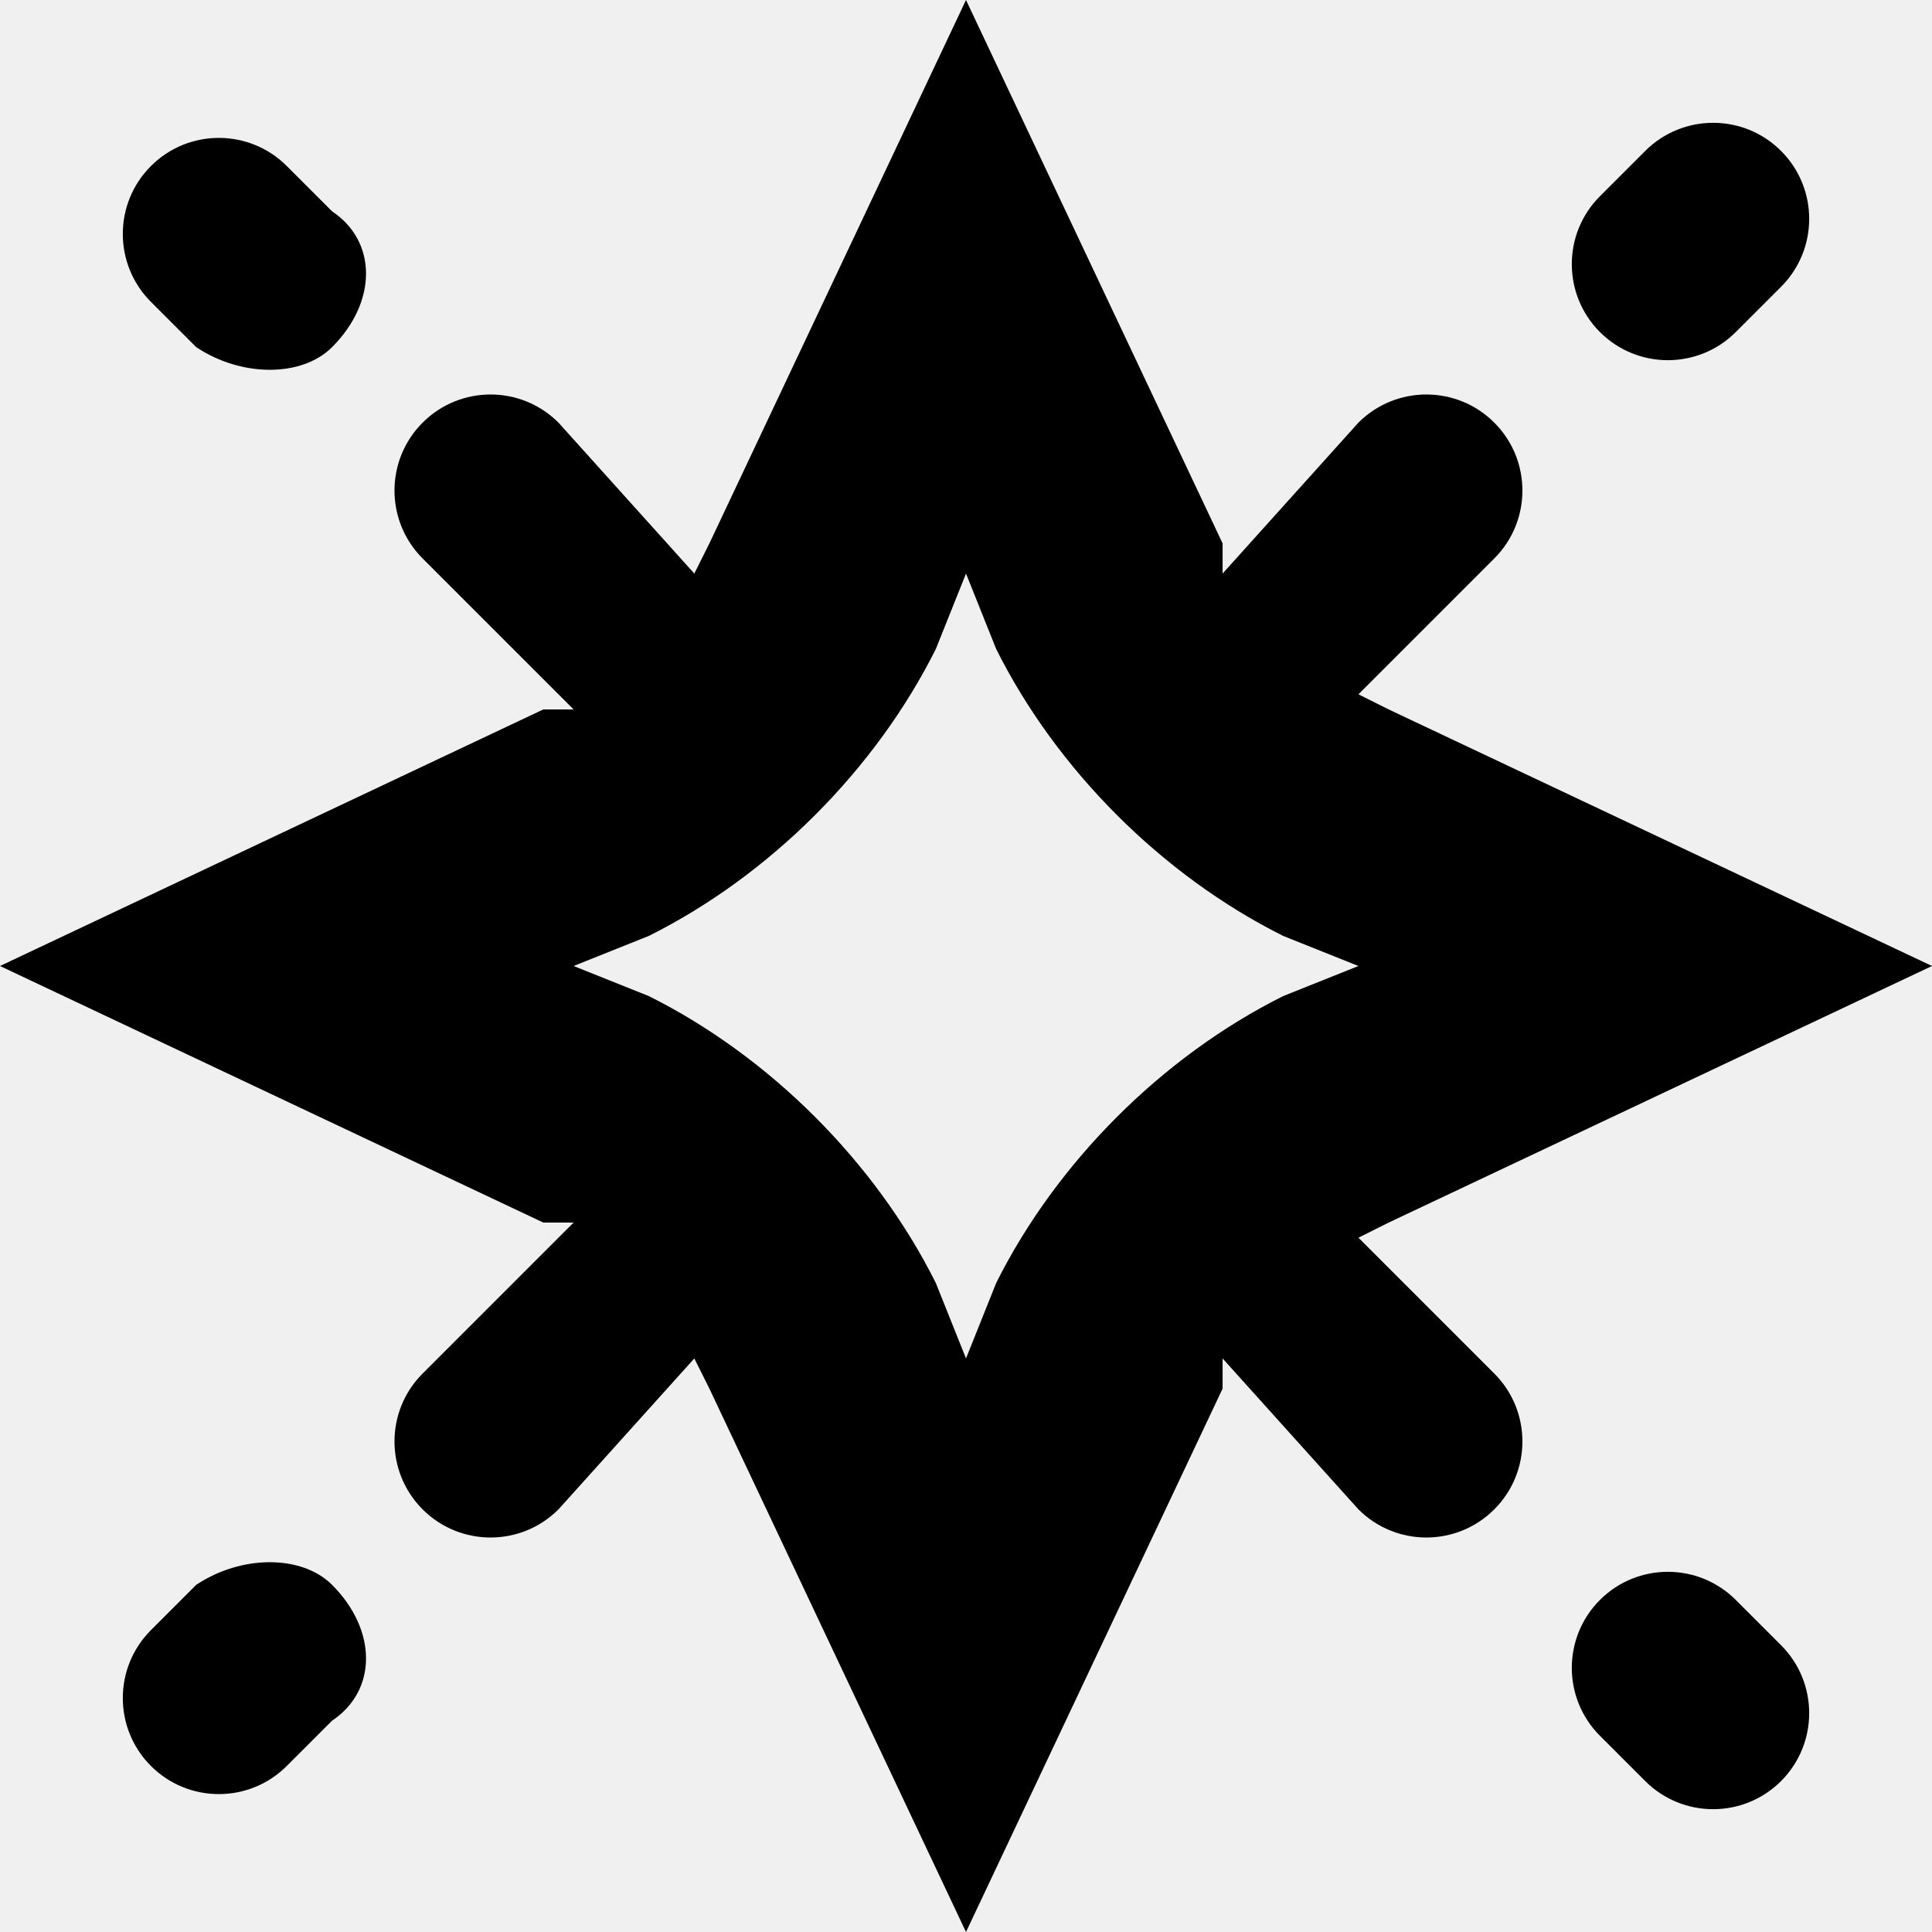
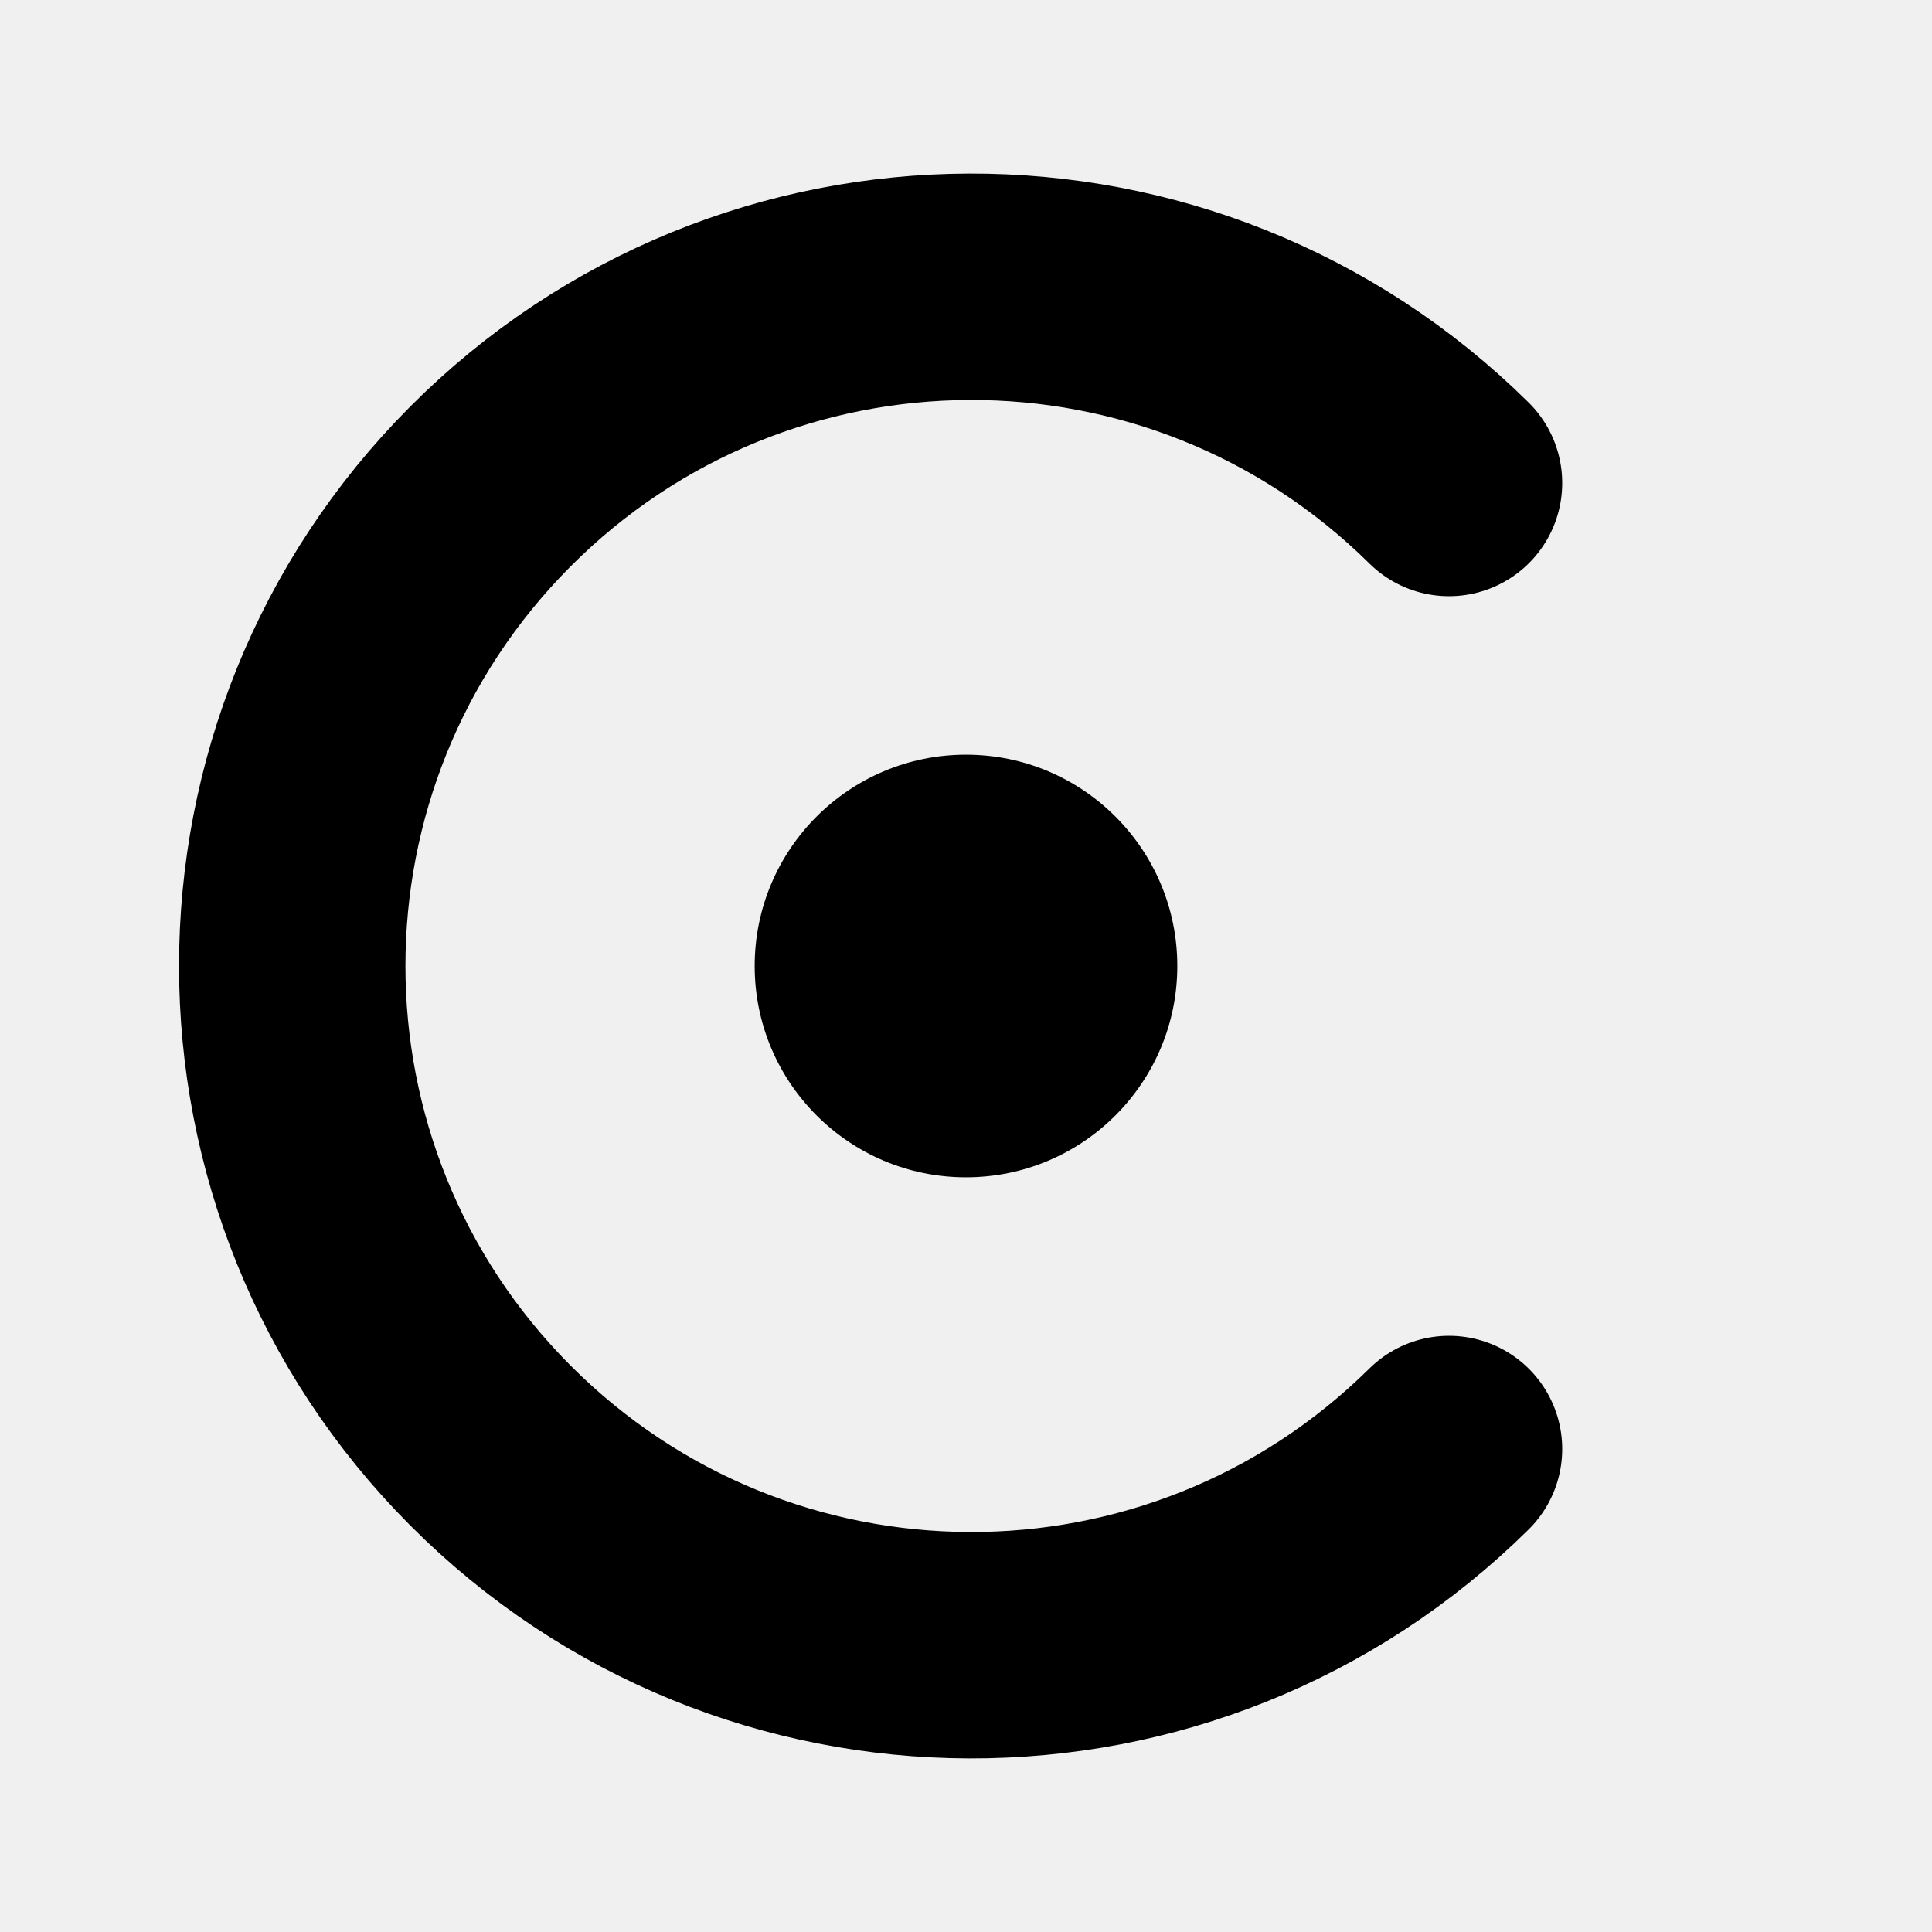
<svg xmlns="http://www.w3.org/2000/svg" viewBox="0 0 128 128">
-   <path fill-rule="evenodd" d="M81 36 64 0 47 36l-1 2-9-10a6 6 0 0 0-9 9l10 10h-2L0 64l36 17h2L28 91a6 6 0 1 0 9 9l9-10 1 2 17 36 17-36v-2l9 10a6 6 0 1 0 9-9l-9-9 2-1 36-17-36-17-2-1 9-9a6 6 0 1 0-9-9l-9 10v-2Zm-17 2-2 5c-4 8-11 15-19 19l-5 2 5 2c8 4 15 11 19 19l2 5 2-5c4-8 11-15 19-19l5-2-5-2c-8-4-15-11-19-19l-2-5Z" clip-rule="evenodd" />
-   <path d="M118 19a6 6 0 0 0-9-9l-3 3a6 6 0 1 0 9 9l3-3Zm-96 4c-2 2-6 2-9 0l-3-3a6 6 0 1 1 9-9l3 3c3 2 3 6 0 9Zm0 82c-2-2-6-2-9 0l-3 3a6 6 0 1 0 9 9l3-3c3-2 3-6 0-9Zm96 4a6 6 0 0 1-9 9l-3-3a6 6 0 1 1 9-9l3 3Z" />
-   <style>path{fill:#000}@media (prefers-color-scheme:dark){path{fill:#fff}}</style>
+   <path d="M96 32A45 45 0 1 0 96 96" fill="none" stroke-width="15" stroke-linecap="round" />
+   <circle cx="64" cy="64" r="14" />
+   <style>path{stroke:#000}circle{fill:#000}@media (prefers-color-scheme:dark){path{stroke:#fff}circle{fill:#fff}}</style>
</svg>
